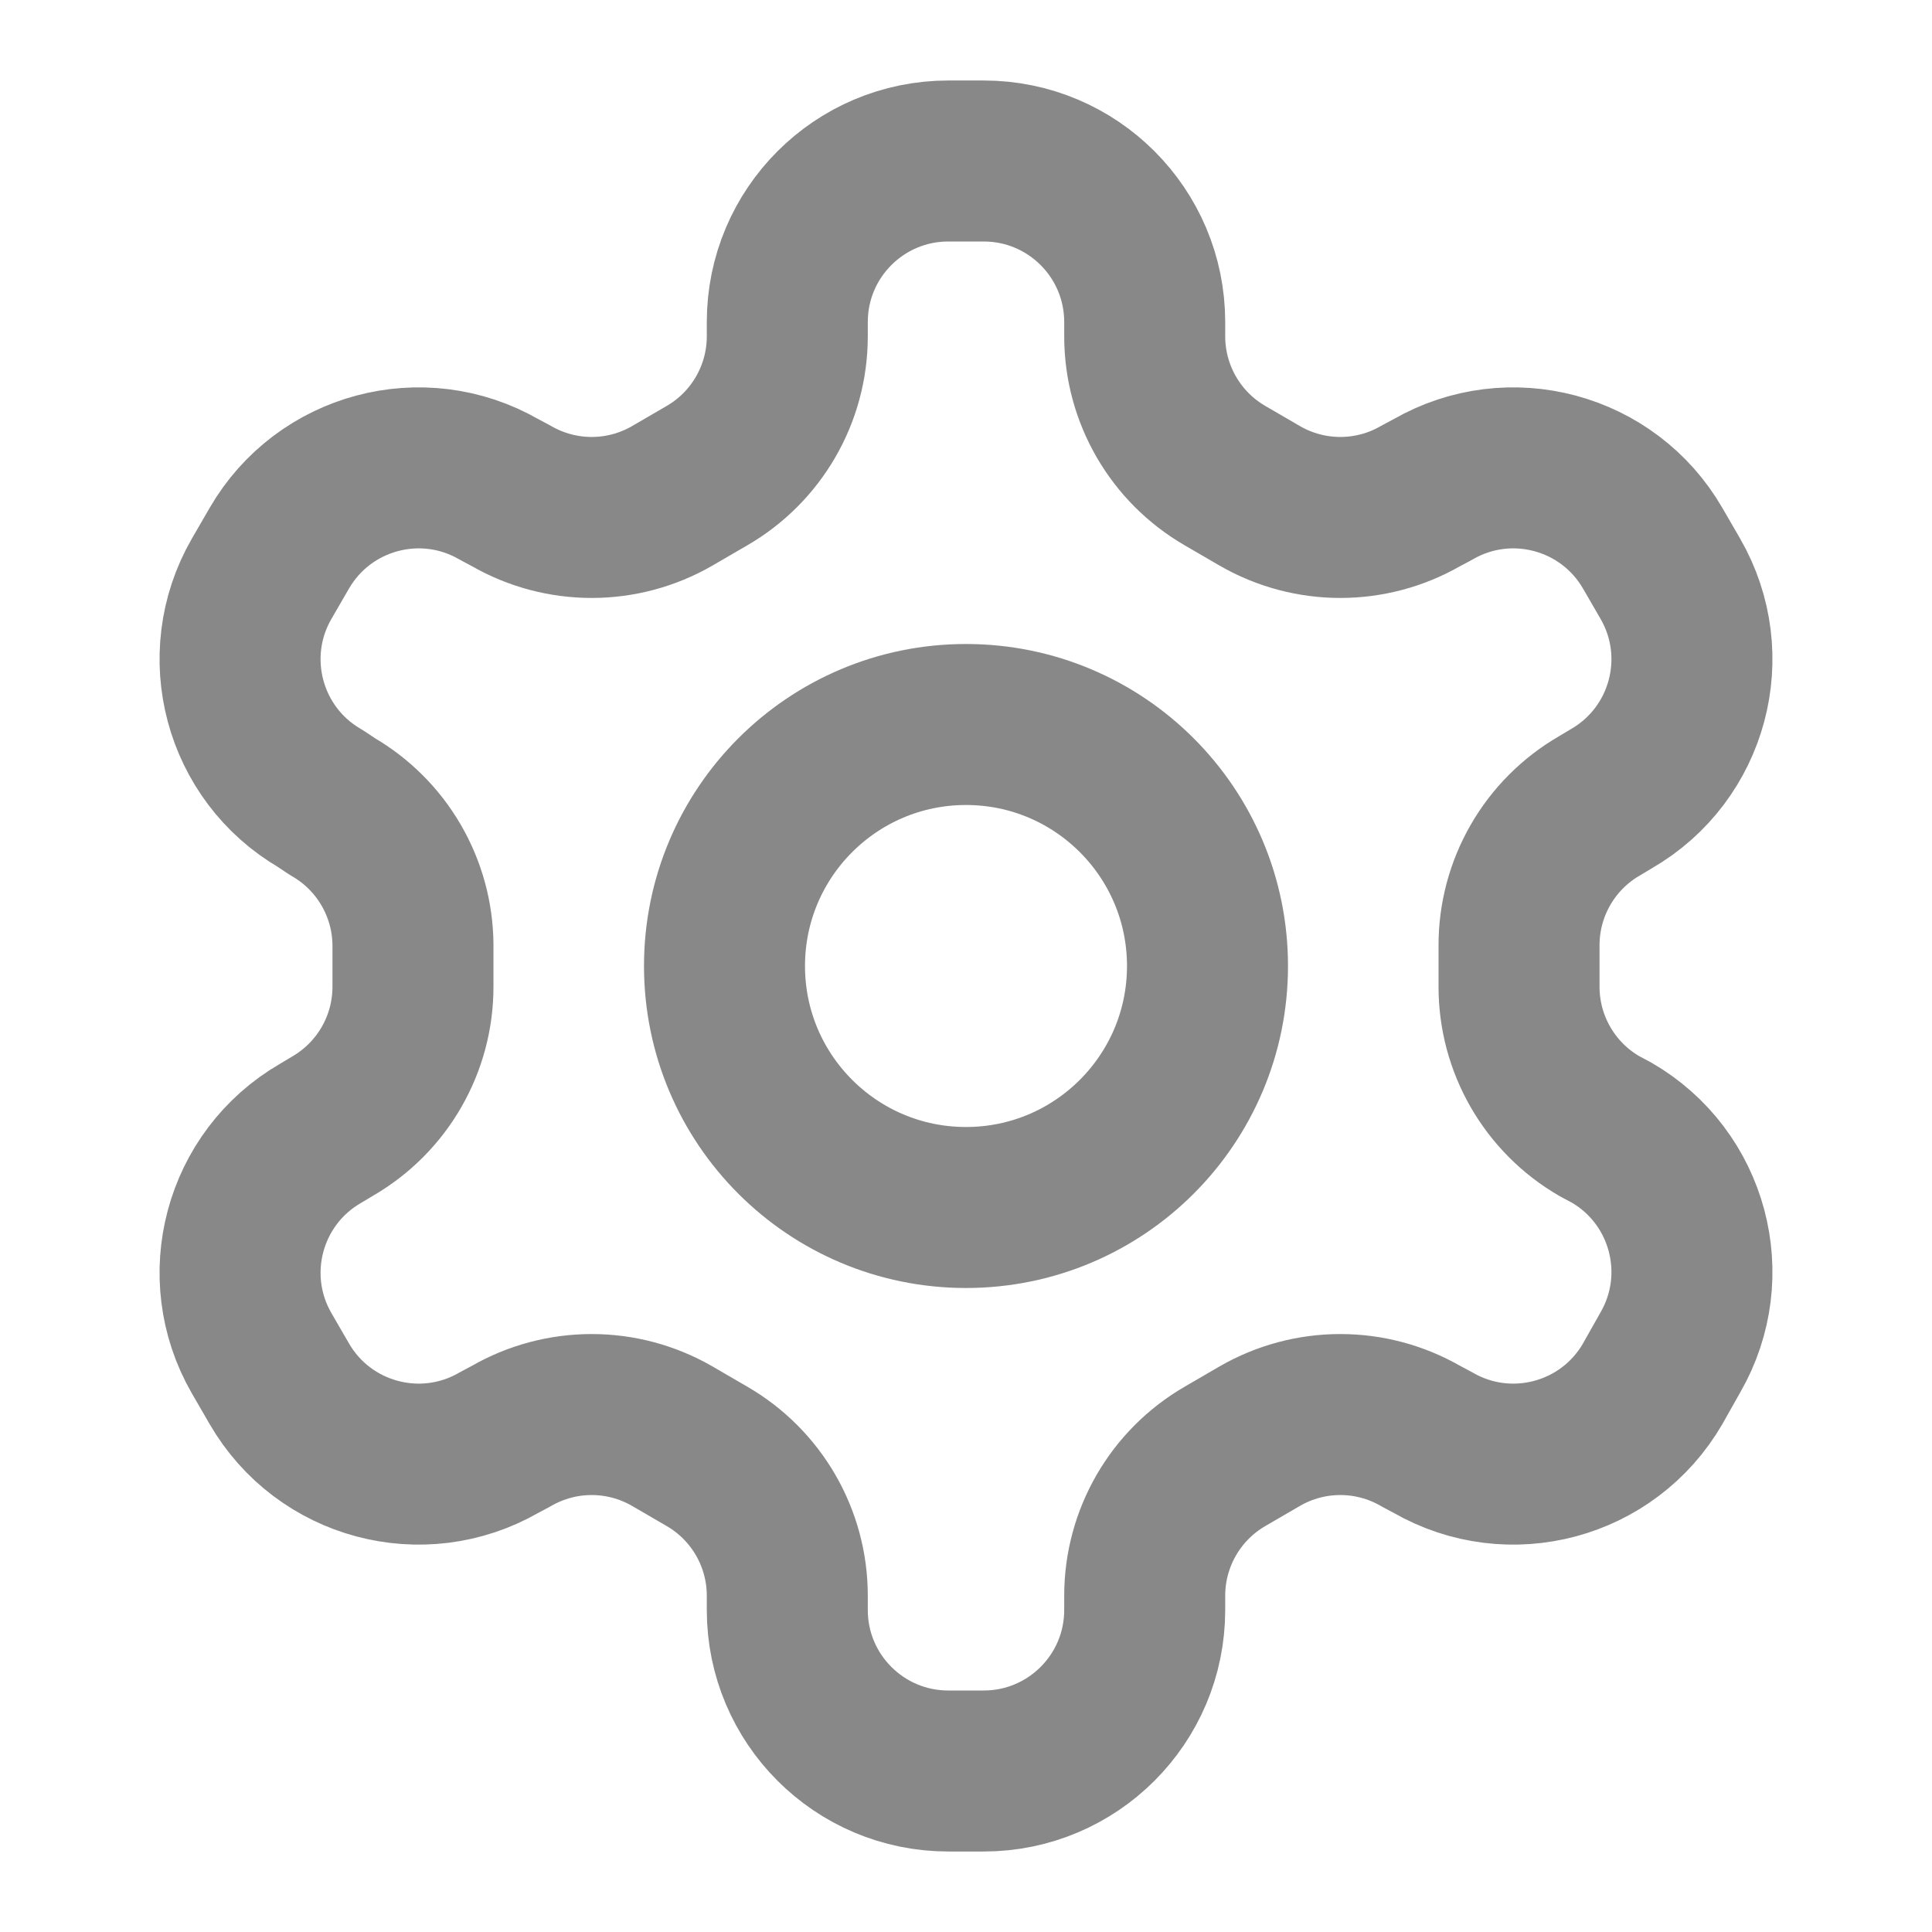
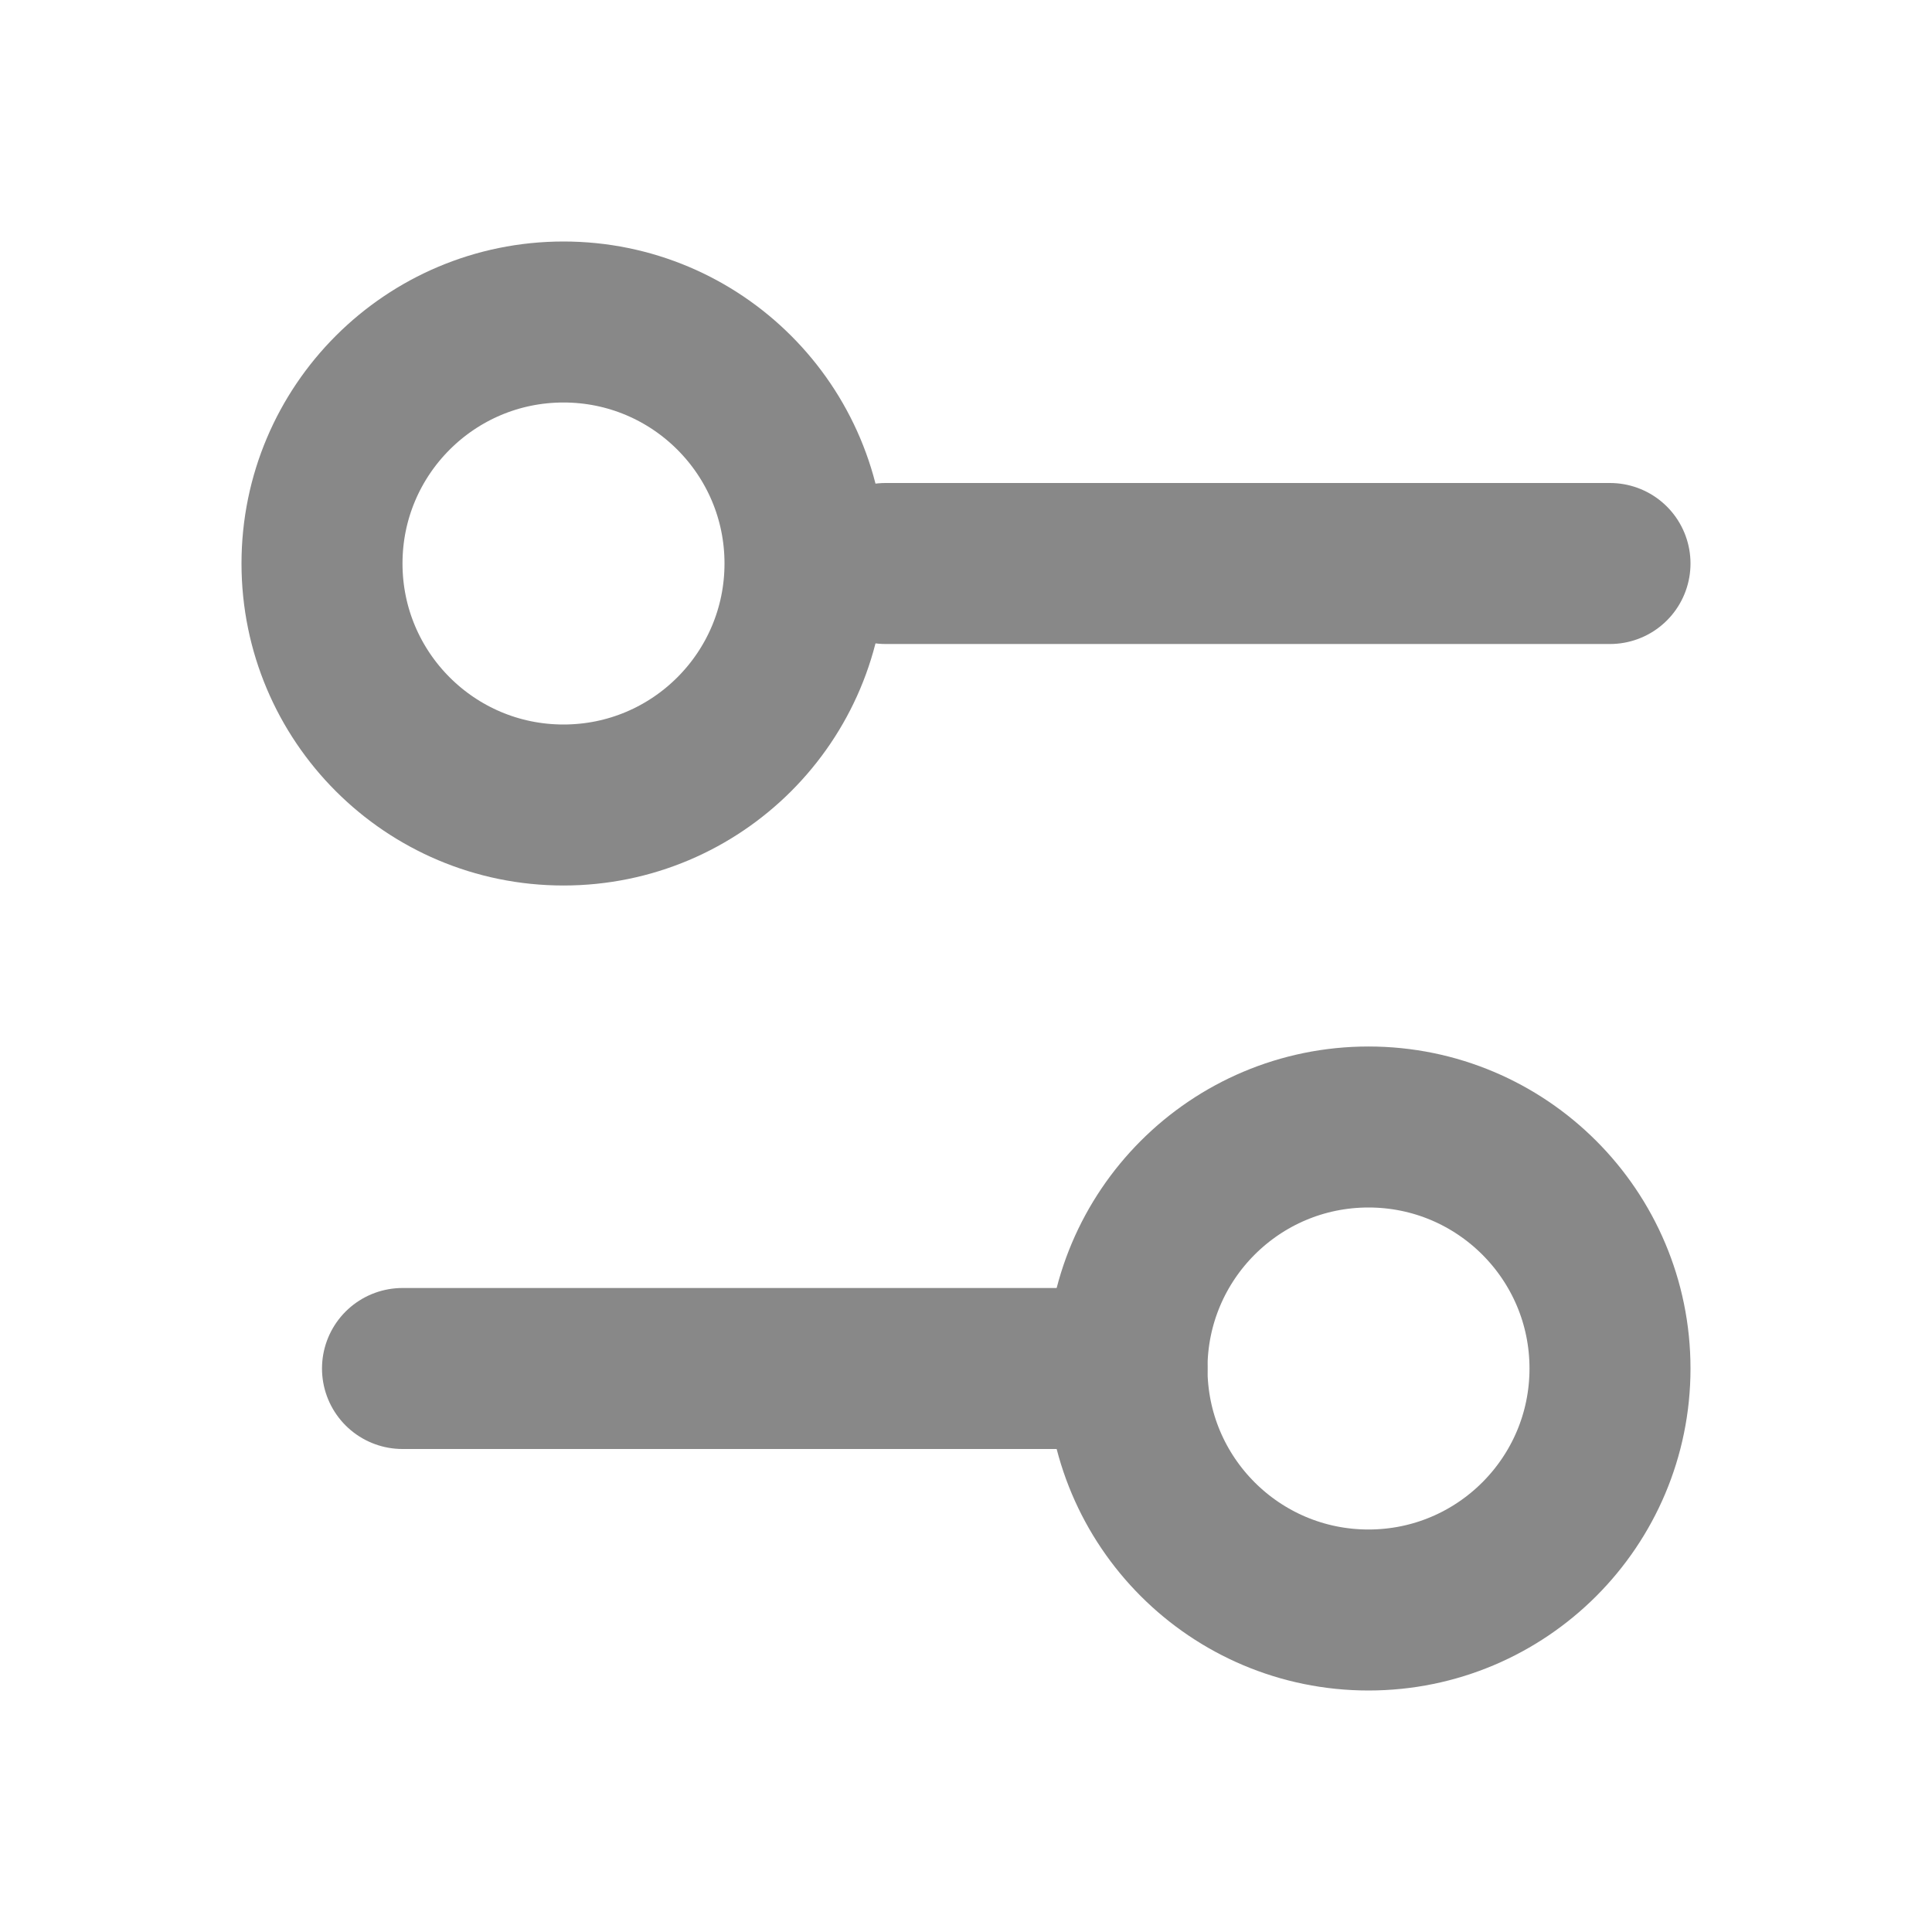
- <svg xmlns="http://www.w3.org/2000/svg" width="24" height="24" viewBox="0 0 24 24" fill="none" stroke="#888888" stroke-width="2" stroke-linecap="round" stroke-linejoin="round" class="lucide lucide-settings-icon lucide-settings">
-   <path d="M12.22 2h-.44a2 2 0 0 0-2 2v.18a2 2 0 0 1-1 1.73l-.43.25a2 2 0 0 1-2 0l-.15-.08a2 2 0 0 0-2.73.73l-.22.38a2 2 0 0 0 .73 2.73l.15.1a2 2 0 0 1 1 1.72v.51a2 2 0 0 1-1 1.74l-.15.09a2 2 0 0 0-.73 2.73l.22.38a2 2 0 0 0 2.73.73l.15-.08a2 2 0 0 1 2 0l.43.25a2 2 0 0 1 1 1.73V20a2 2 0 0 0 2 2h.44a2 2 0 0 0 2-2v-.18a2 2 0 0 1 1-1.73l.43-.25a2 2 0 0 1 2 0l.15.08a2 2 0 0 0 2.73-.73l.22-.39a2 2 0 0 0-.73-2.73l-.15-.08a2 2 0 0 1-1-1.74v-.5a2 2 0 0 1 1-1.74l.15-.09a2 2 0 0 0 .73-2.73l-.22-.38a2 2 0 0 0-2.73-.73l-.15.08a2 2 0 0 1-2 0l-.43-.25a2 2 0 0 1-1-1.73V4a2 2 0 0 0-2-2z" />
-   <circle cx="12" cy="12" r="3" />
+ <svg xmlns="http://www.w3.org/2000/svg" width="24" height="24" viewBox="0 0 24 24" fill="none" stroke="#888888" stroke-width="2" stroke-linecap="round" stroke-linejoin="round" class="lucide lucide-settings2-icon lucide-settings-2">
+   <path d="M20 7h-9" />
+   <path d="M14 17H5" />
+   <circle cx="17" cy="17" r="3" />
+   <circle cx="7" cy="7" r="3" />
</svg>
